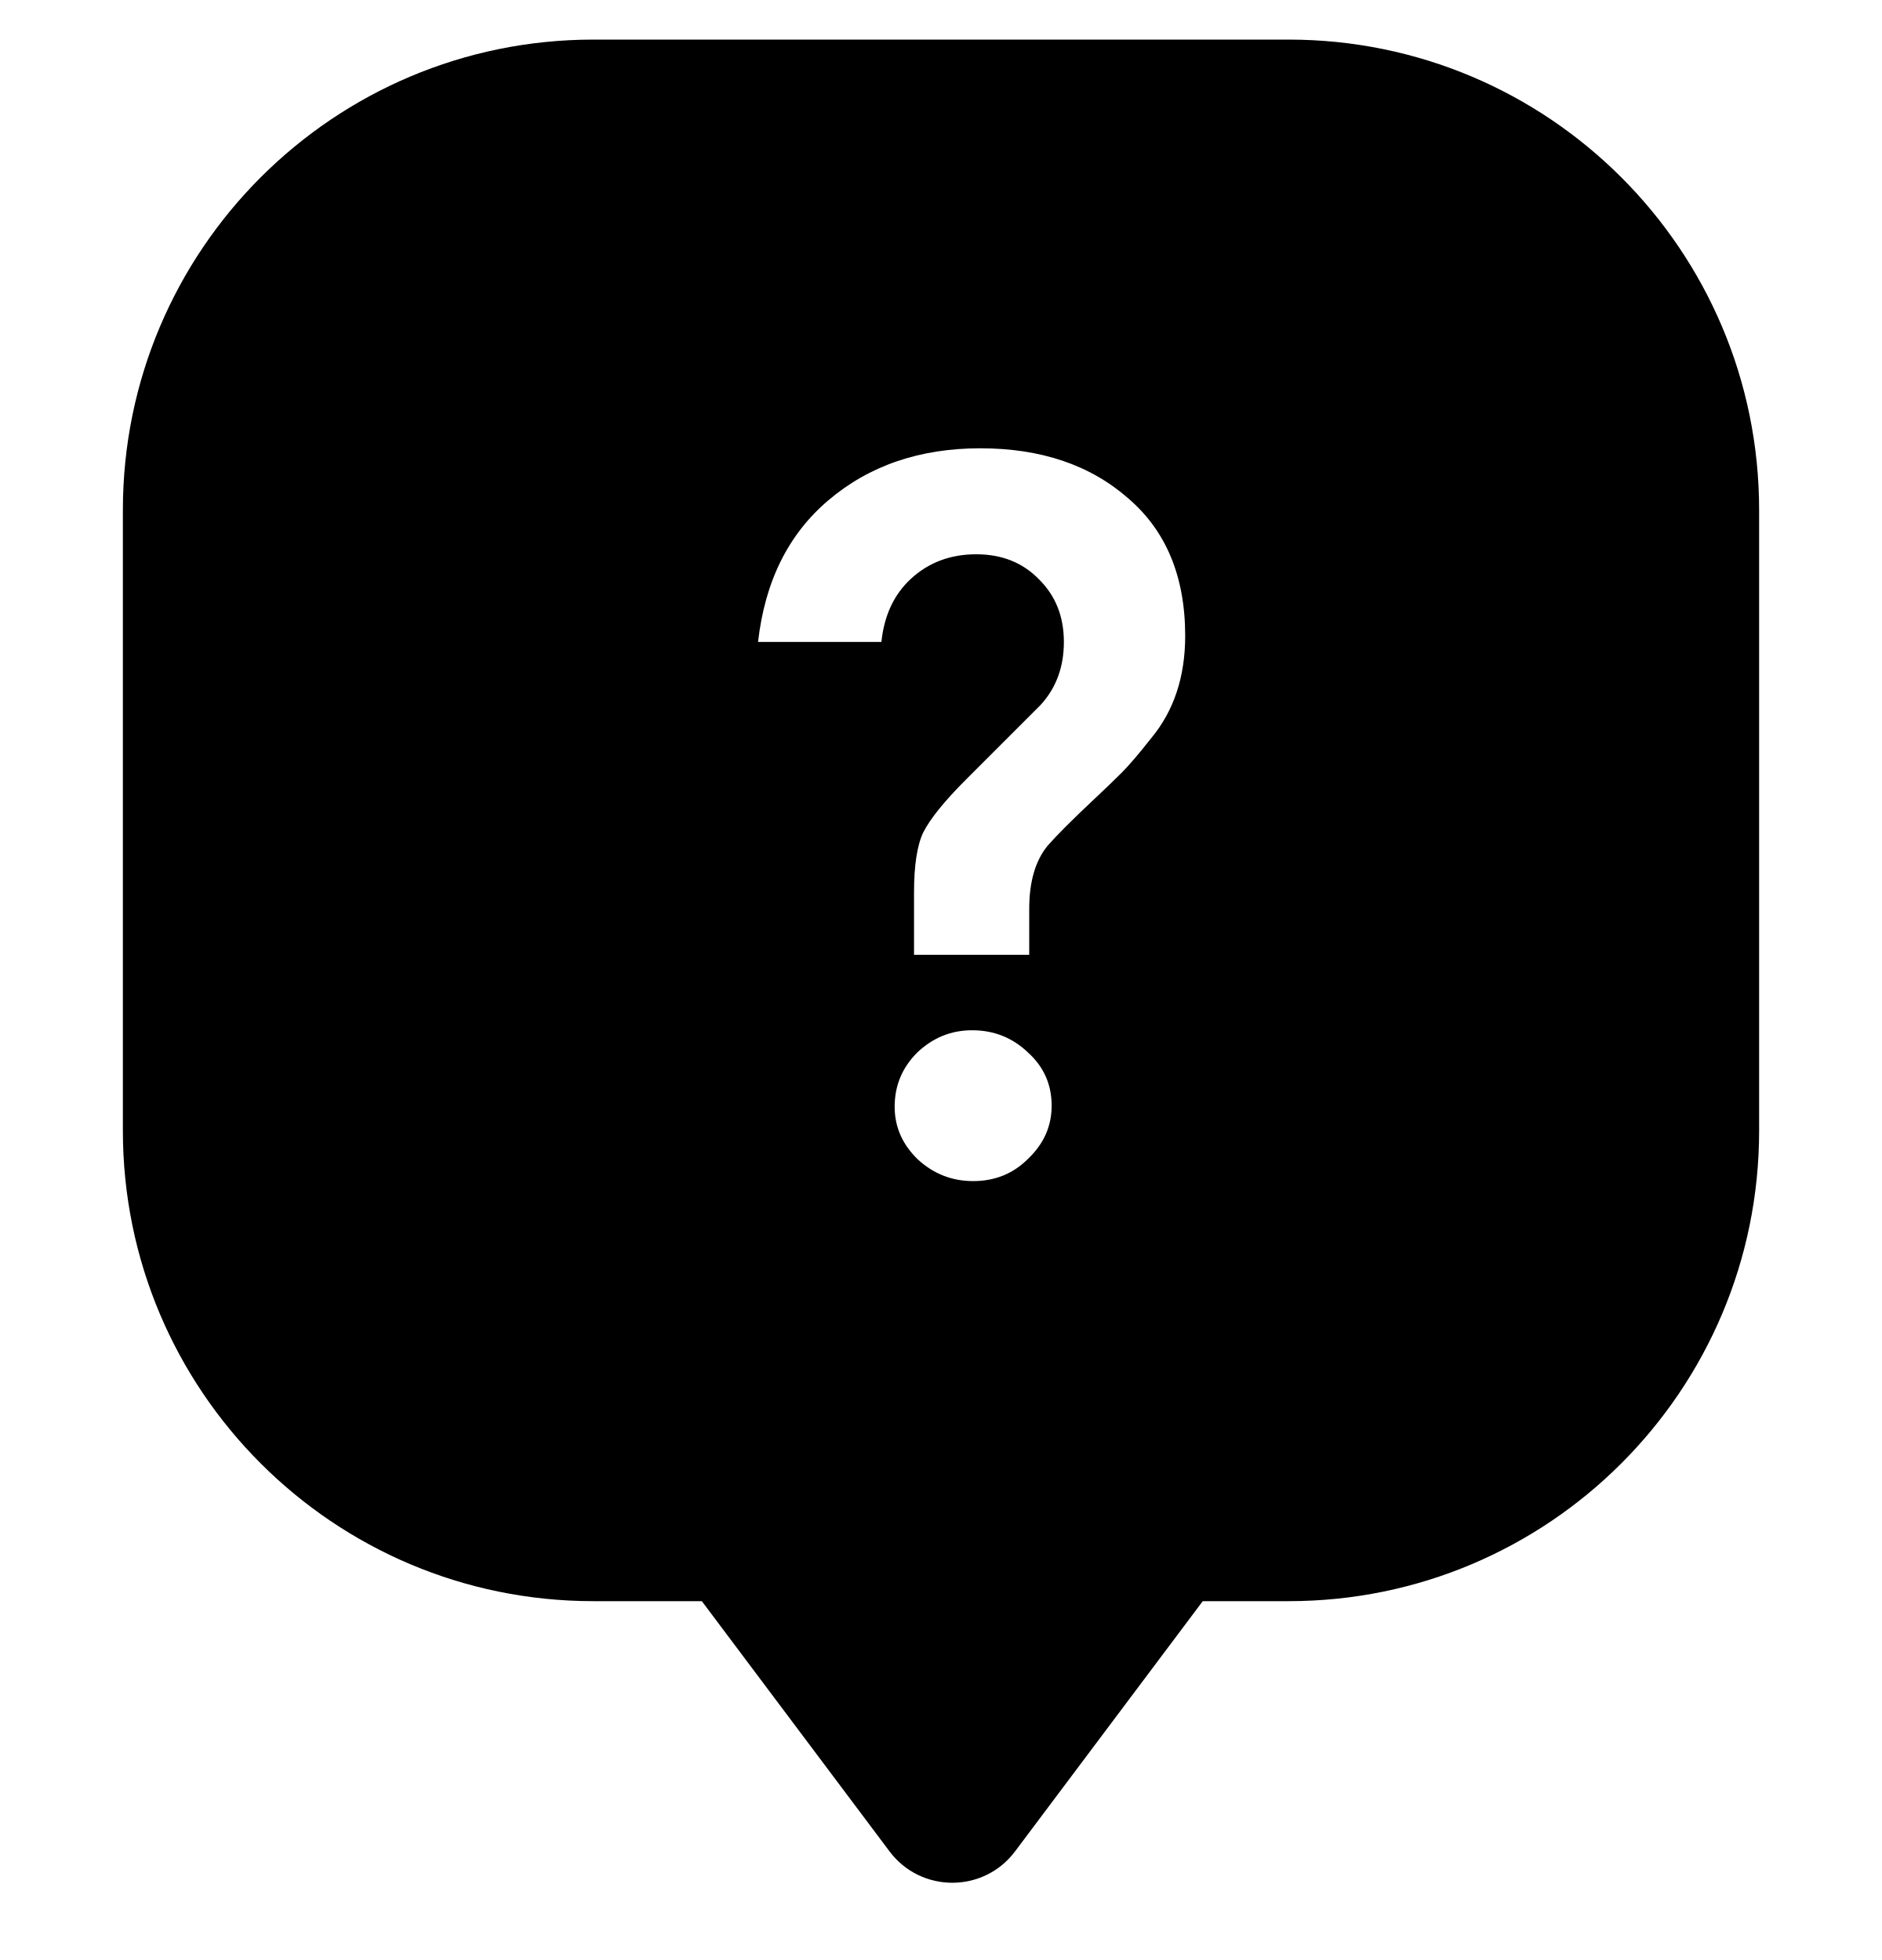
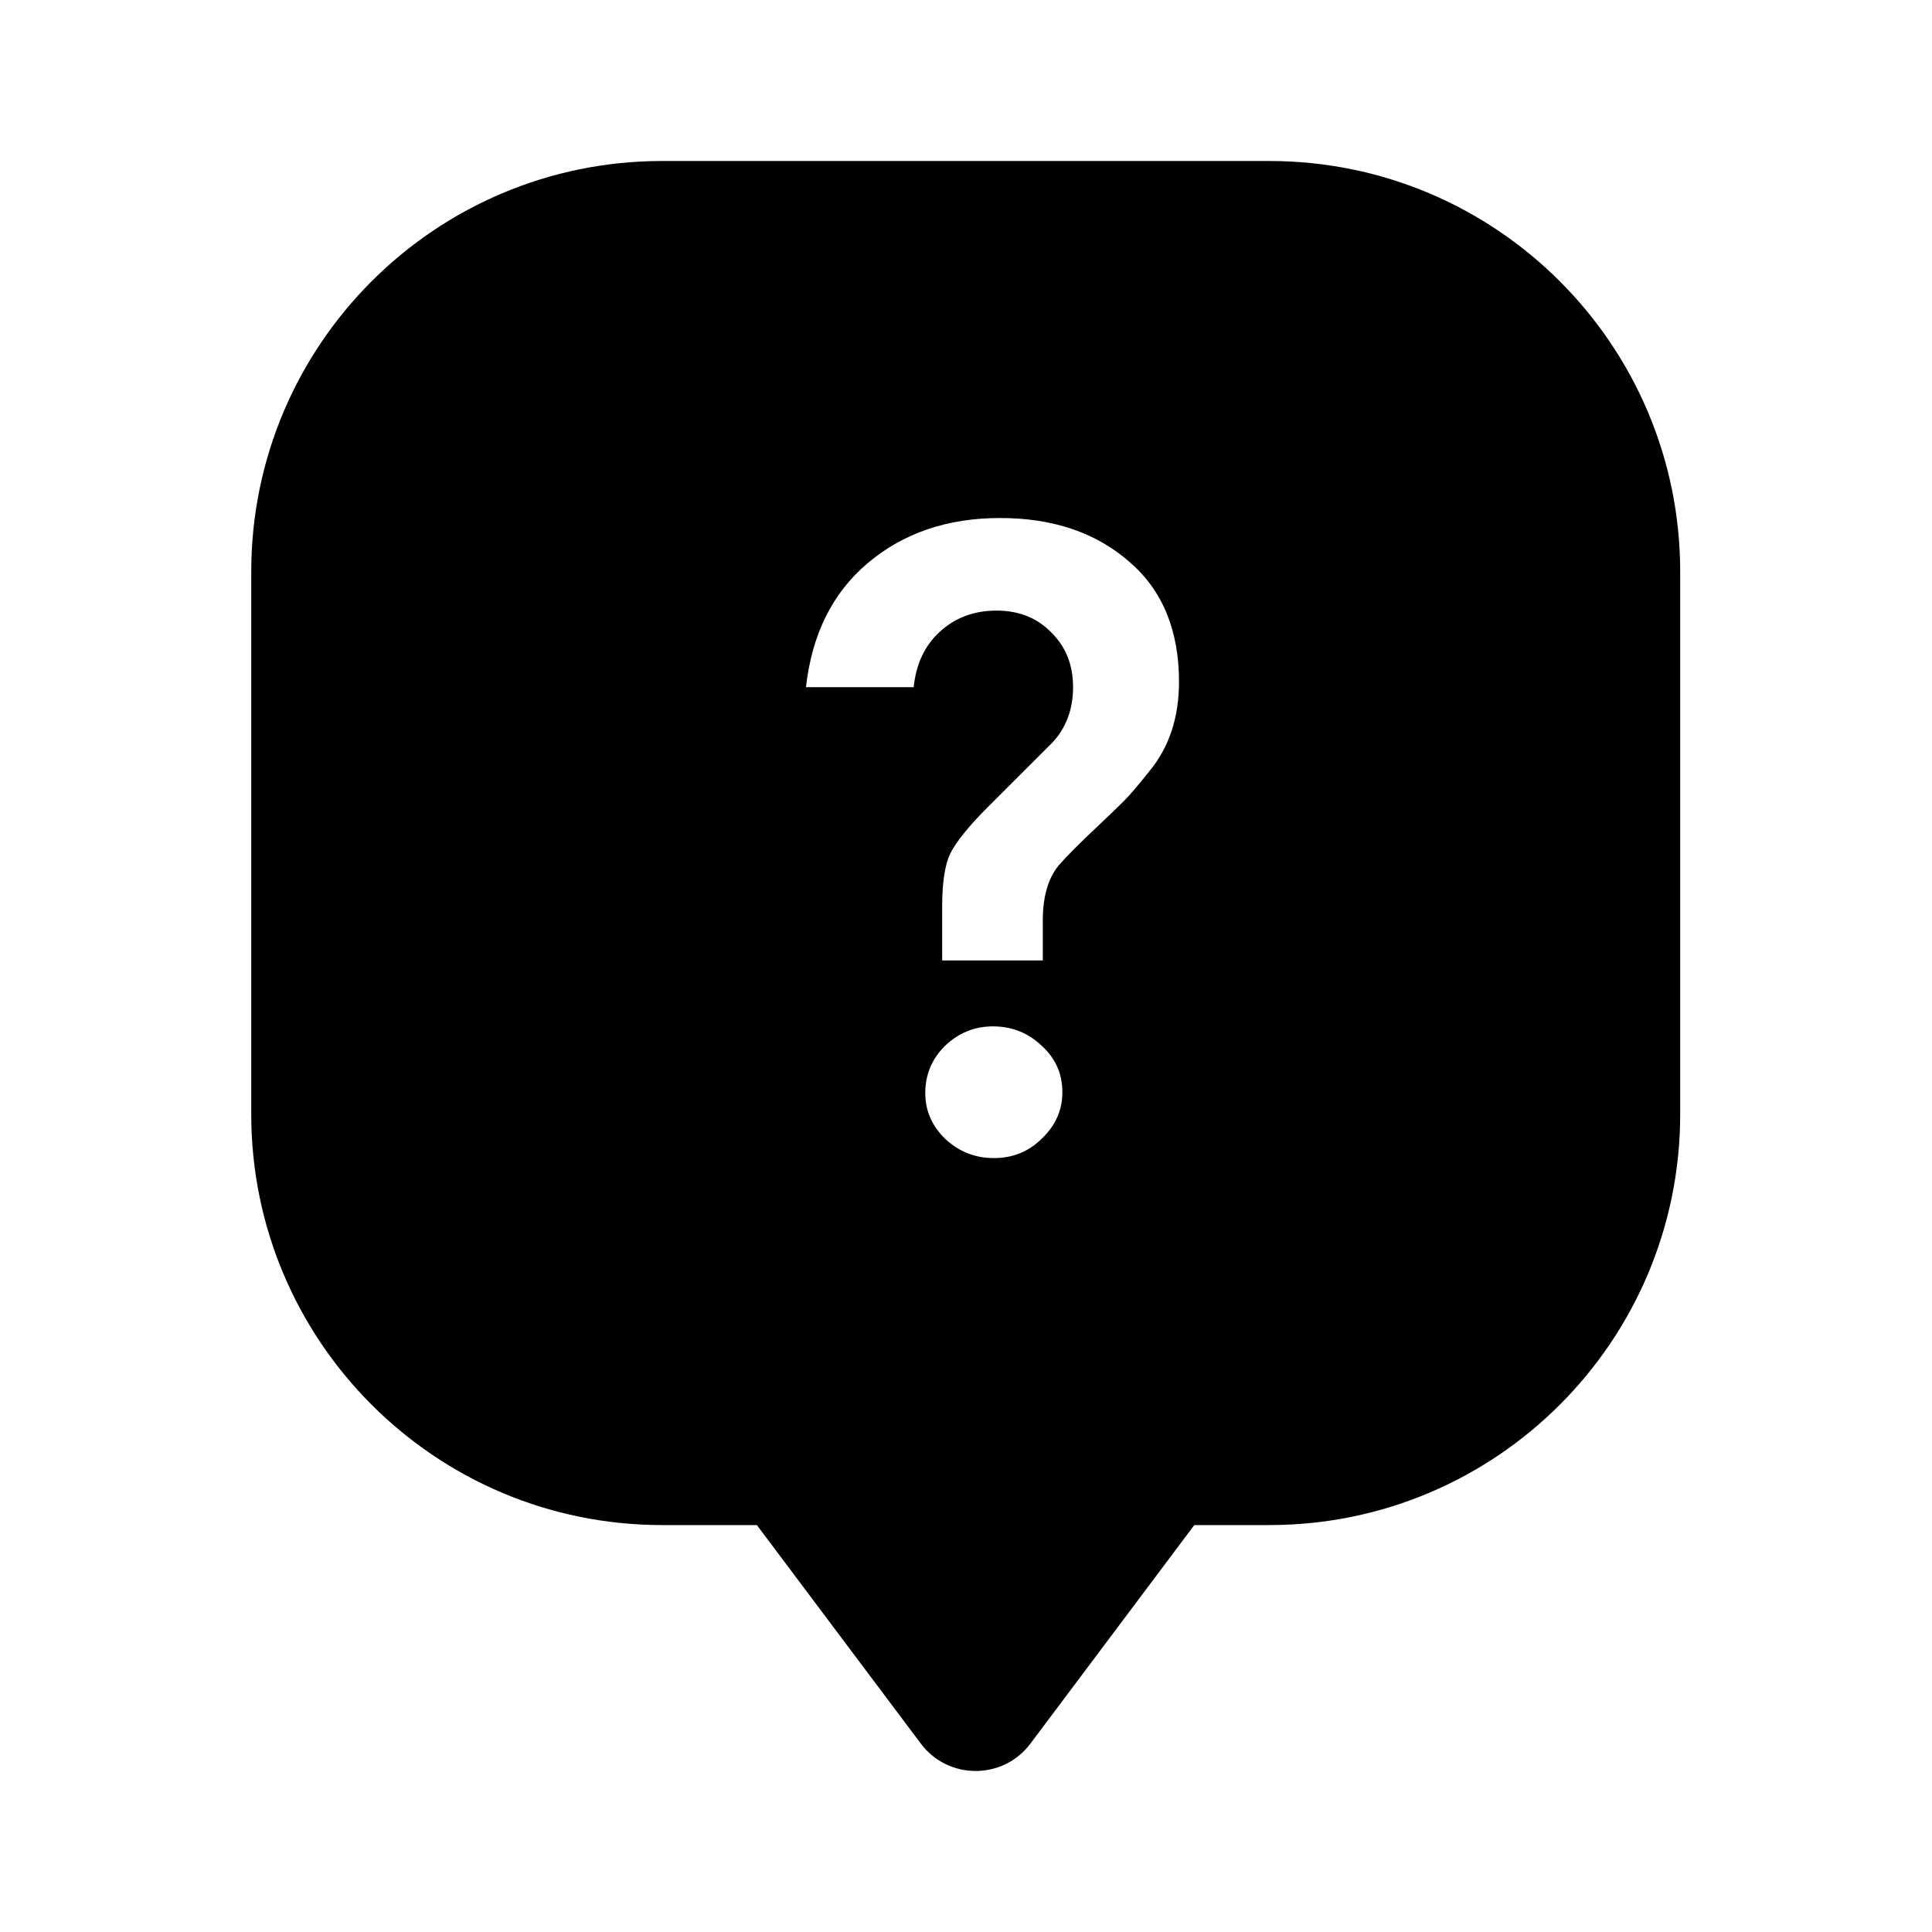
- <svg xmlns="http://www.w3.org/2000/svg" width="24" height="25" viewBox="0 0 24 25" fill="none">
-   <rect width="24" height="25" fill="none" />
-   <path fill-rule="evenodd" clip-rule="evenodd" d="M1.567 6.505C1.567 3.191 4.253 0.505 7.567 0.505H16.433C19.747 0.505 22.433 3.191 22.433 6.505V14.423C22.433 17.737 19.747 20.423 16.433 20.423H15.338L12.944 23.615C12.544 24.148 11.744 24.148 11.344 23.615L8.95 20.423H7.567C4.253 20.423 1.567 17.737 1.567 14.423V6.505ZM13.125 12.179H11.656V11.386C11.656 11.039 11.695 10.784 11.773 10.619C11.86 10.446 12.042 10.22 12.319 9.943L13.268 8.994C13.468 8.777 13.567 8.509 13.567 8.188C13.567 7.867 13.463 7.603 13.255 7.395C13.047 7.178 12.779 7.07 12.449 7.07C12.12 7.07 11.843 7.174 11.617 7.382C11.401 7.581 11.275 7.85 11.24 8.188H9.667C9.754 7.417 10.053 6.814 10.564 6.381C11.084 5.939 11.73 5.718 12.501 5.718C13.273 5.718 13.901 5.93 14.386 6.355C14.872 6.771 15.114 7.356 15.114 8.11C15.114 8.63 14.971 9.063 14.685 9.41C14.521 9.618 14.395 9.765 14.308 9.852C14.222 9.939 14.105 10.051 13.957 10.19C13.819 10.32 13.697 10.437 13.593 10.541C13.498 10.636 13.42 10.719 13.359 10.788C13.203 10.979 13.125 11.247 13.125 11.594V12.179ZM12.41 15.065C12.142 15.065 11.908 14.974 11.708 14.792C11.509 14.601 11.409 14.376 11.409 14.116C11.409 13.847 11.505 13.618 11.695 13.427C11.895 13.236 12.129 13.141 12.397 13.141C12.675 13.141 12.913 13.236 13.112 13.427C13.312 13.609 13.411 13.834 13.411 14.103C13.411 14.363 13.312 14.588 13.112 14.779C12.922 14.97 12.688 15.065 12.41 15.065Z" fill="black" />
+ <svg xmlns="http://www.w3.org/2000/svg" width="24" height="24" viewBox="0 0 24 24" fill="none">
+   <rect width="24" height="24" fill="none" />
+   <path fill-rule="evenodd" clip-rule="evenodd" d="M3.121 7.104C3.121 4.285 5.406 2 8.225 2H15.768C18.587 2 20.872 4.285 20.872 7.104V13.84C20.872 16.659 18.587 18.945 15.768 18.945H14.836L12.8 21.66C12.46 22.113 11.779 22.113 11.439 21.66L9.402 18.945H8.225C5.406 18.945 3.121 16.659 3.121 13.84V7.104ZM12.954 11.931H11.704V11.257C11.704 10.962 11.738 10.744 11.804 10.604C11.878 10.457 12.032 10.265 12.268 10.029L13.076 9.222C13.245 9.038 13.33 8.809 13.33 8.536C13.33 8.263 13.242 8.039 13.065 7.862C12.888 7.677 12.659 7.585 12.379 7.585C12.099 7.585 11.863 7.674 11.671 7.851C11.487 8.02 11.38 8.249 11.35 8.536H10.012C10.086 7.88 10.34 7.368 10.775 6.999C11.218 6.623 11.767 6.435 12.423 6.435C13.079 6.435 13.614 6.616 14.027 6.977C14.44 7.331 14.646 7.828 14.646 8.47C14.646 8.912 14.524 9.281 14.281 9.576C14.141 9.753 14.034 9.878 13.96 9.952C13.887 10.025 13.787 10.121 13.662 10.239C13.544 10.35 13.441 10.449 13.352 10.538C13.271 10.619 13.205 10.689 13.153 10.748C13.02 10.91 12.954 11.139 12.954 11.434V11.931ZM12.346 14.386C12.117 14.386 11.918 14.309 11.749 14.154C11.579 13.992 11.494 13.8 11.494 13.579C11.494 13.351 11.575 13.155 11.738 12.993C11.907 12.831 12.106 12.75 12.335 12.75C12.571 12.75 12.773 12.831 12.943 12.993C13.113 13.148 13.197 13.34 13.197 13.568C13.197 13.789 13.113 13.981 12.943 14.143C12.781 14.305 12.582 14.386 12.346 14.386Z" fill="black" />
</svg>
